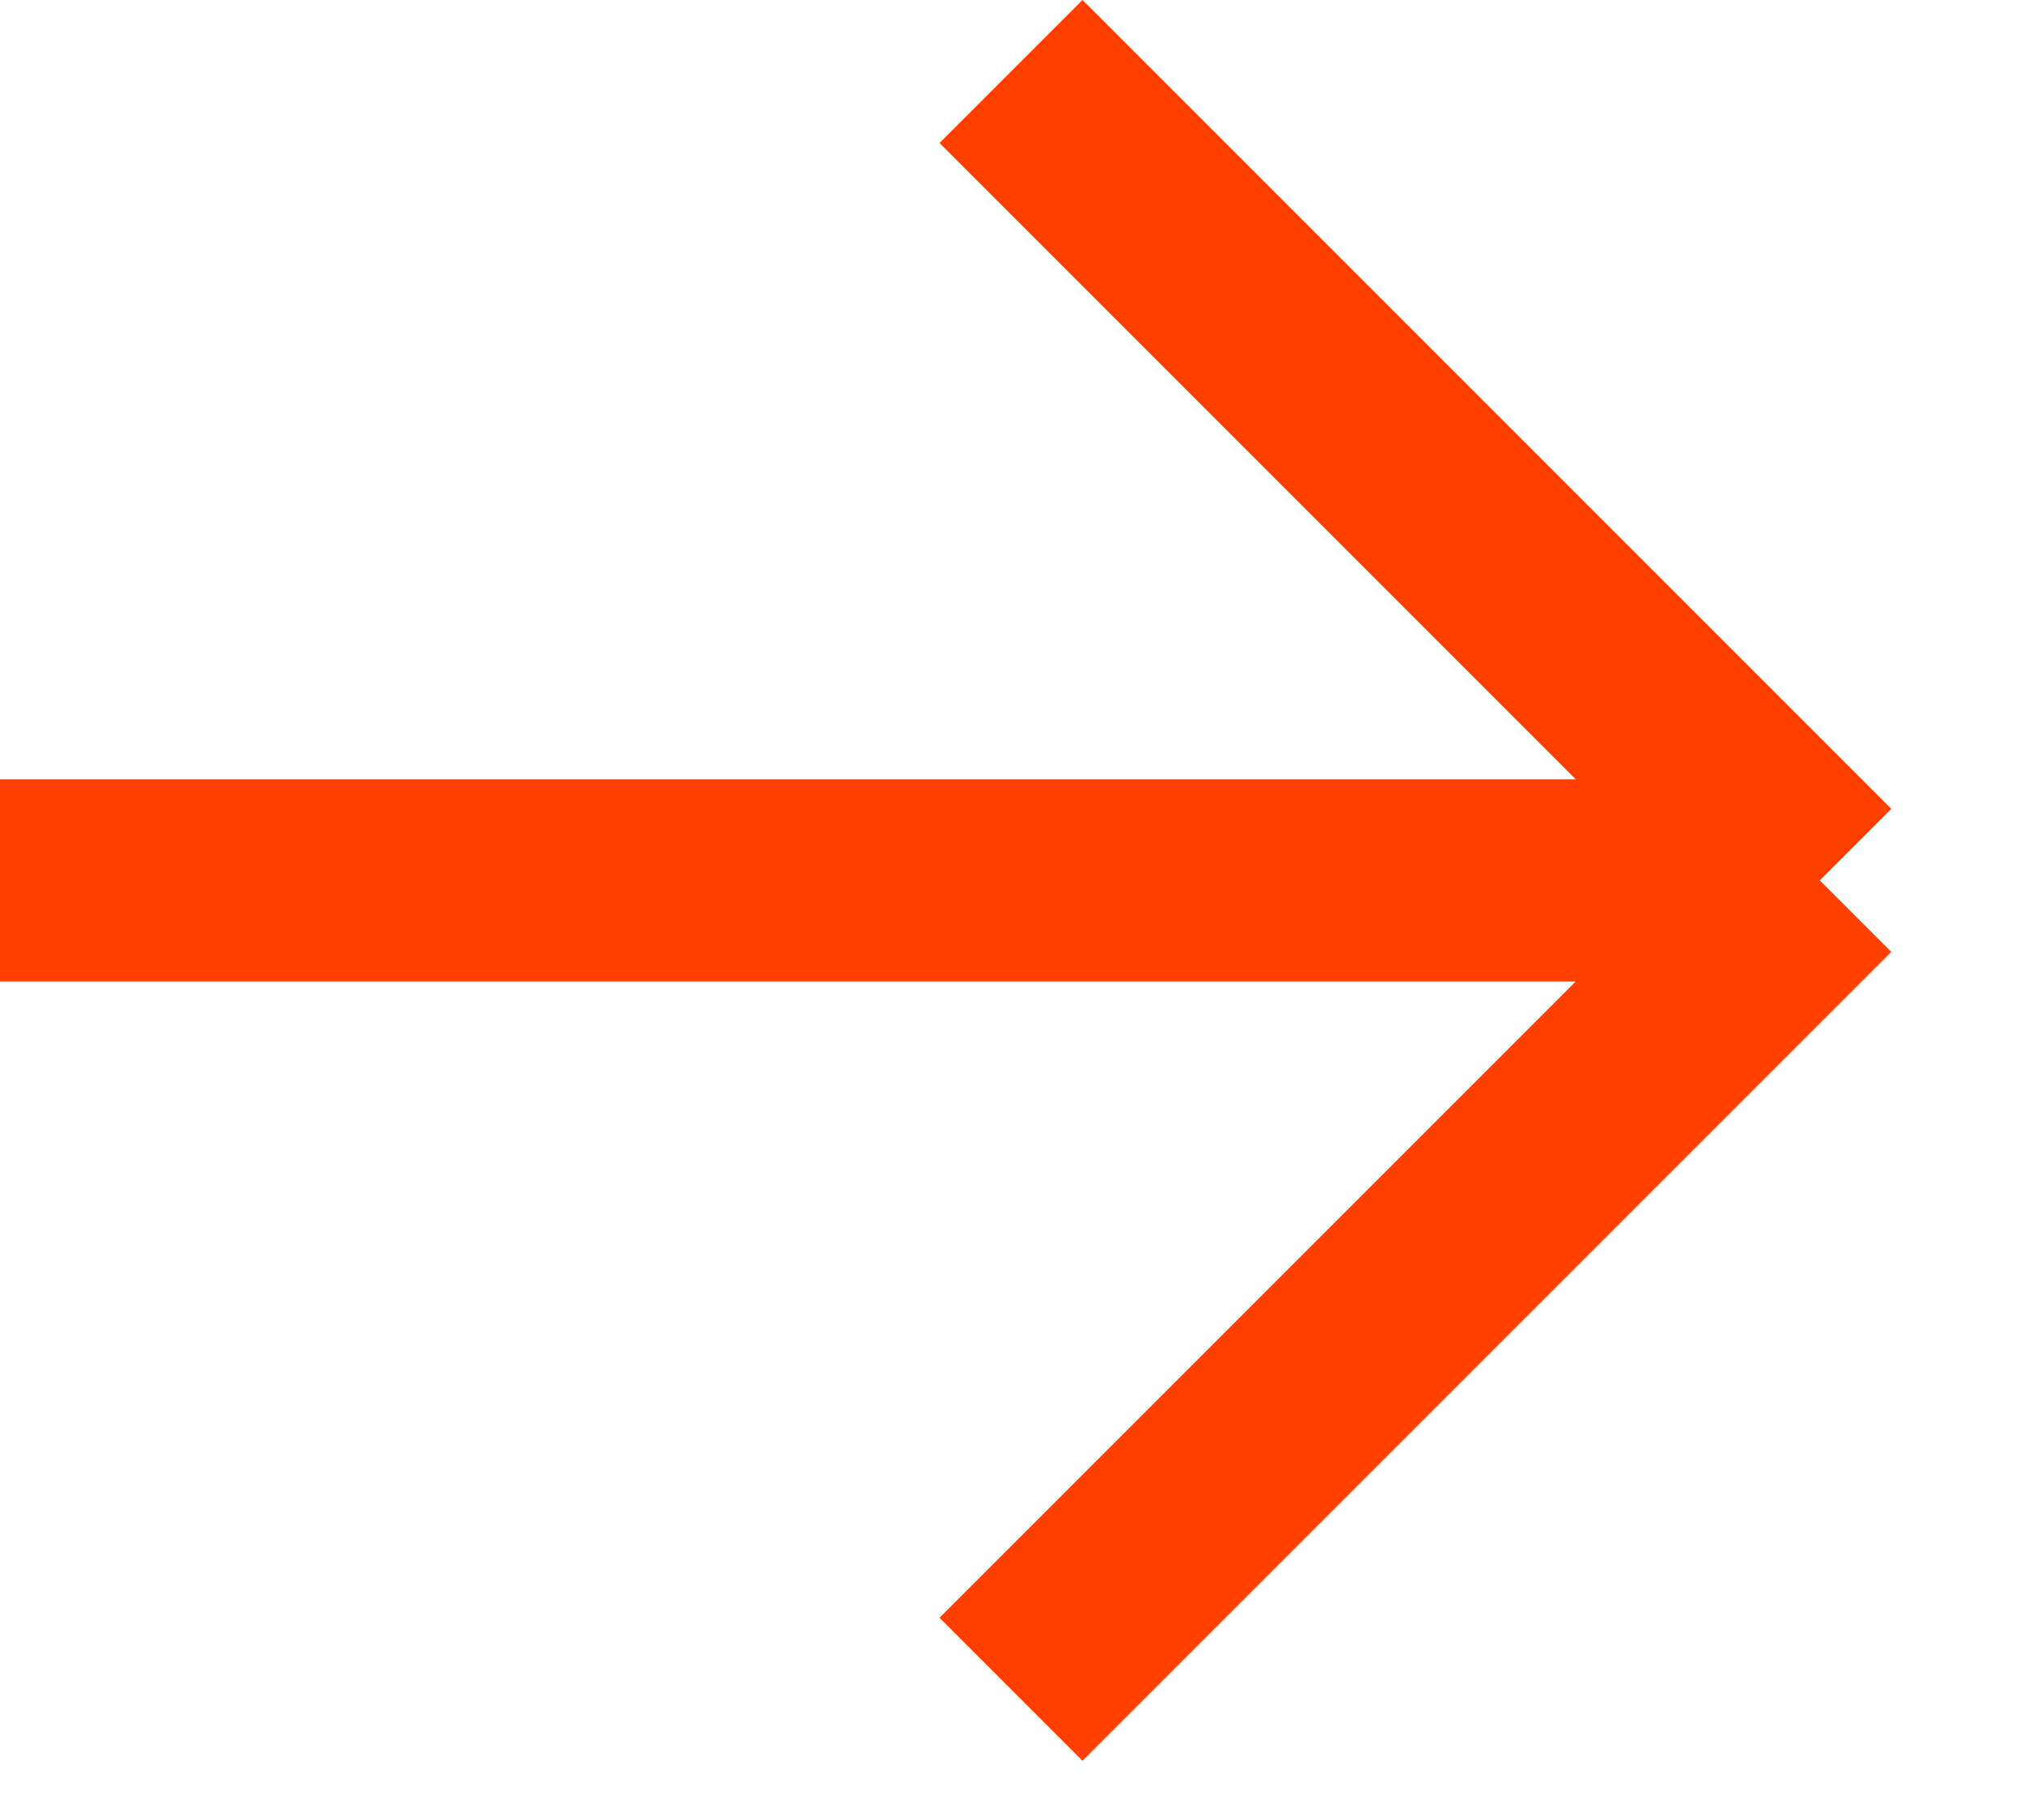
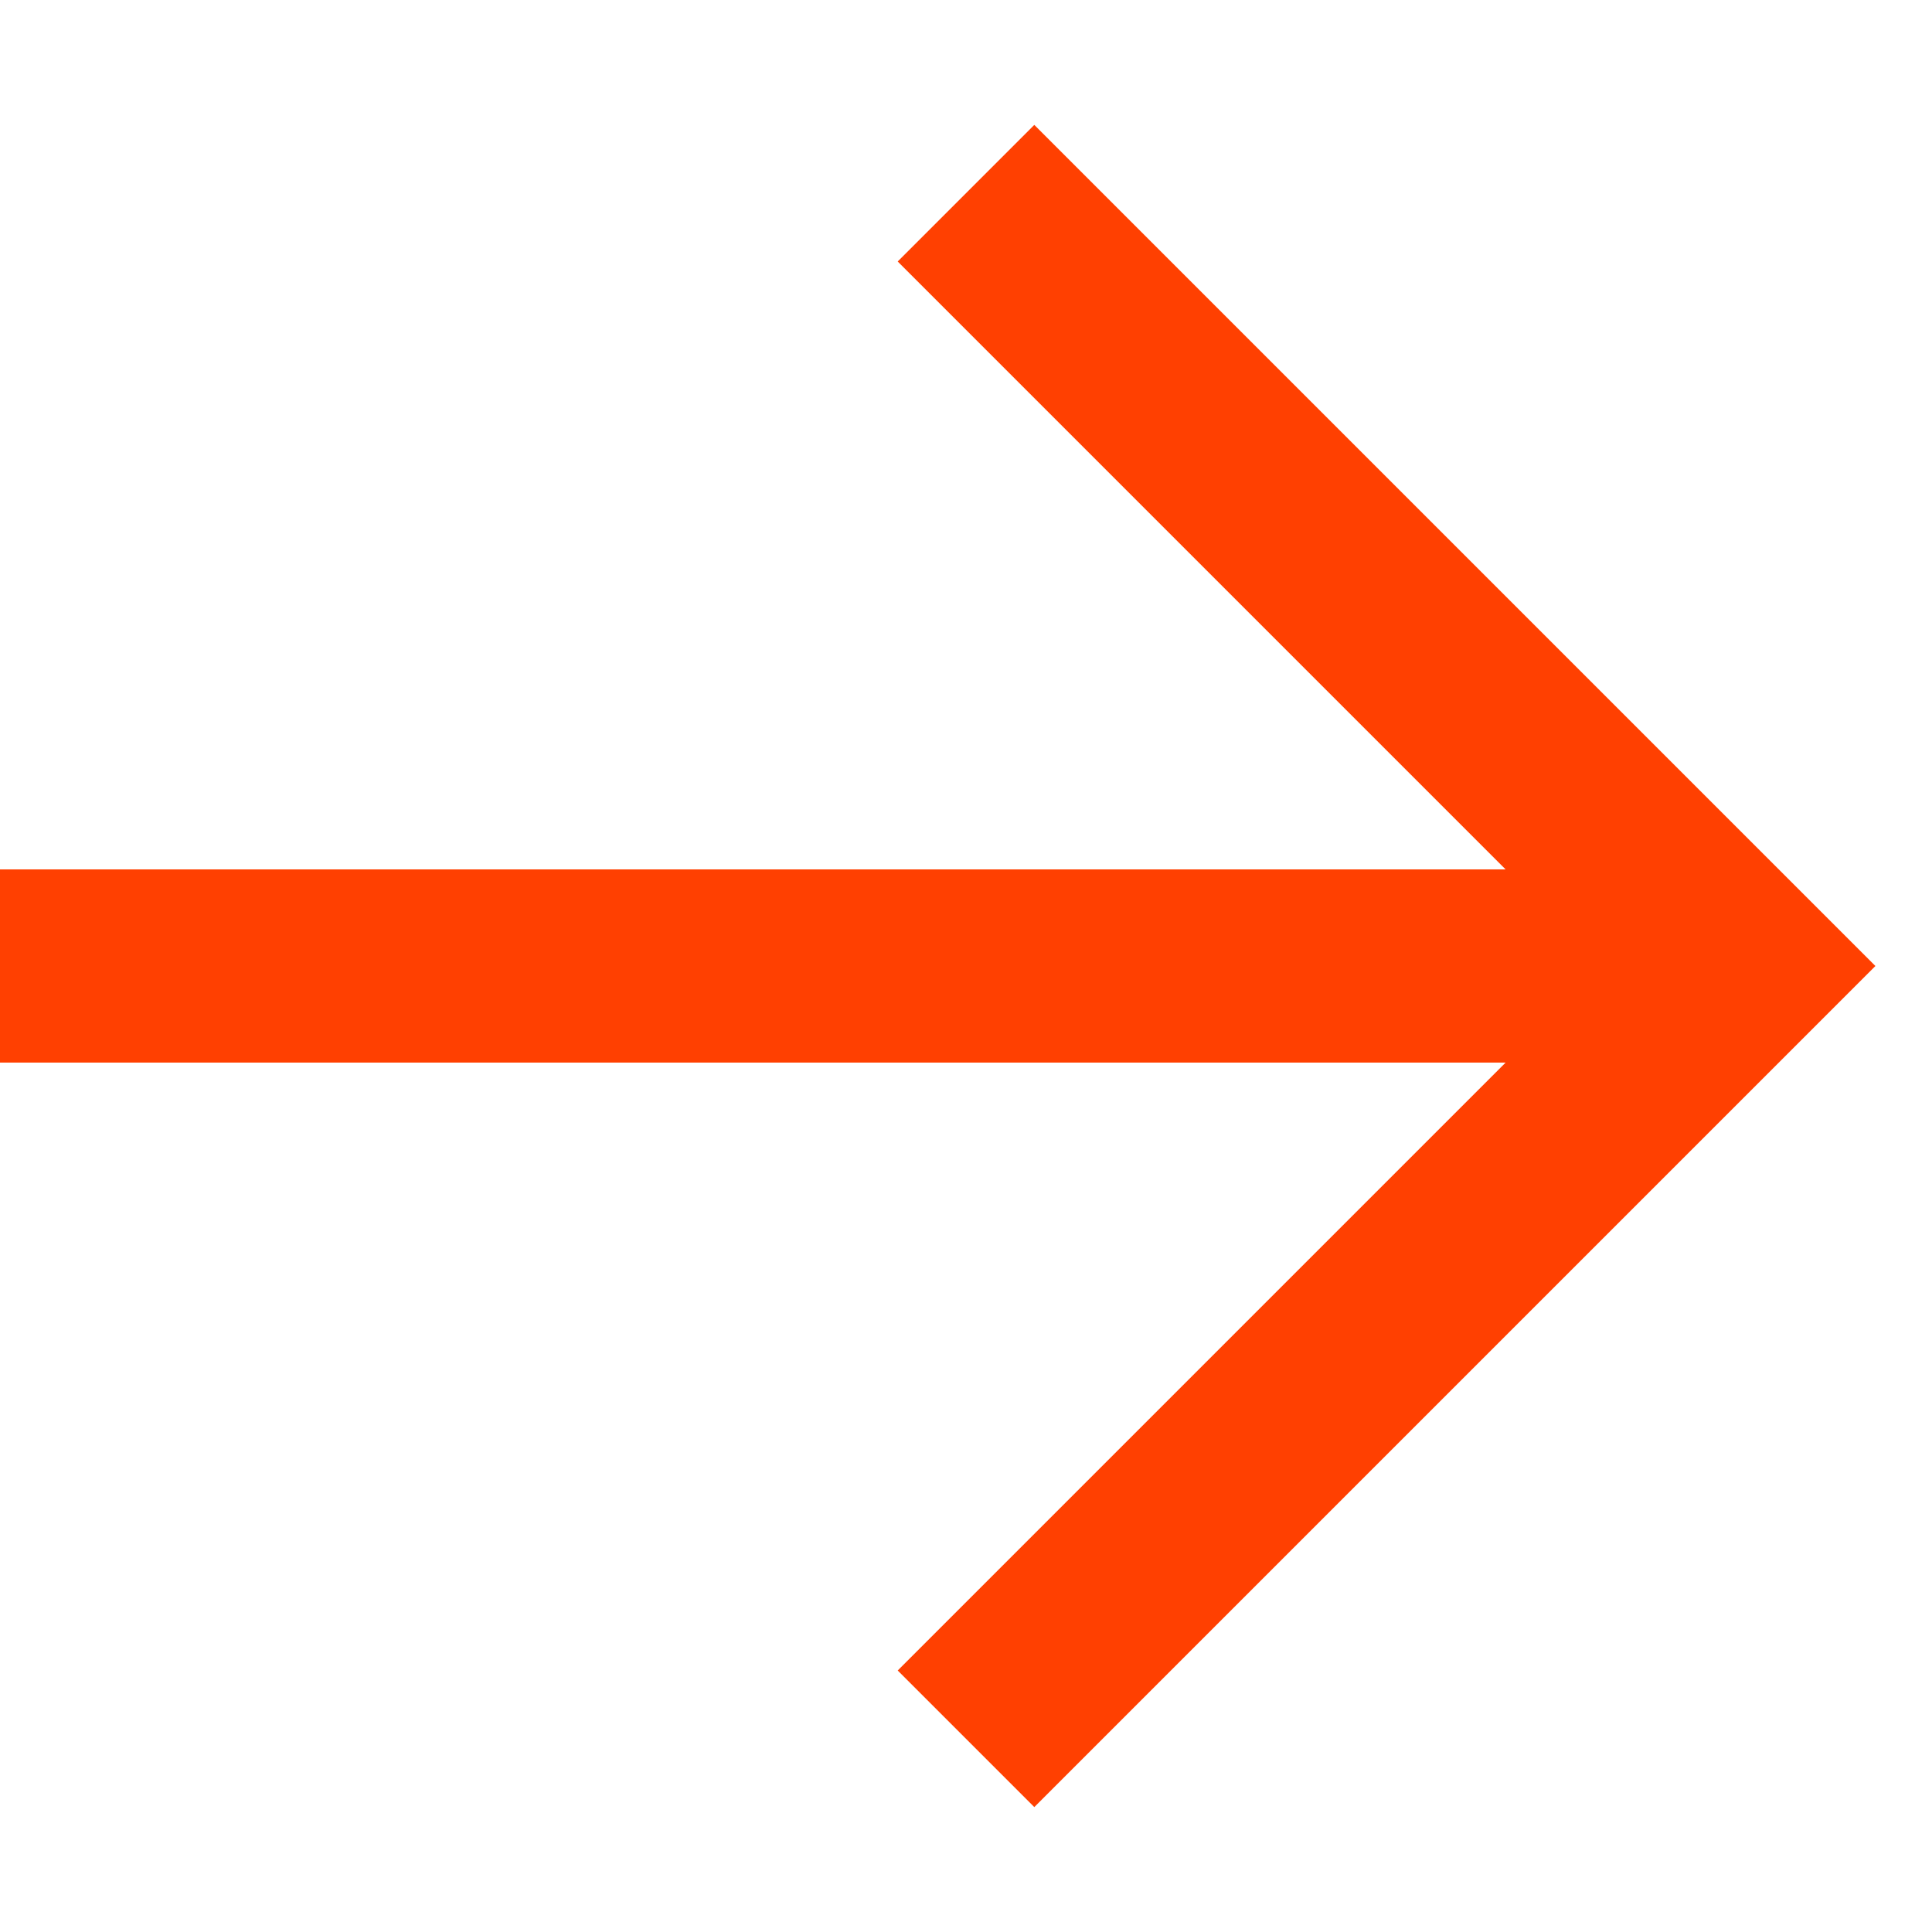
- <svg xmlns="http://www.w3.org/2000/svg" width="20" height="18" viewBox="0 0 20 18" fill="none">
-   <path d="M0 8.707H18M18 8.707L10 0.707M18 8.707L10 16.707" stroke="#FF4001" stroke-width="2" />
+ <svg xmlns="http://www.w3.org/2000/svg" width="20" height="20" viewBox="0 0 20 20" fill="none">
+   <path d="M19.414 10L10.707 18.707L9.293 17.293L15.586 11H0V9H15.586L9.293 2.707L10.707 1.293L19.414 10Z" fill="#FF4001" />
</svg>
